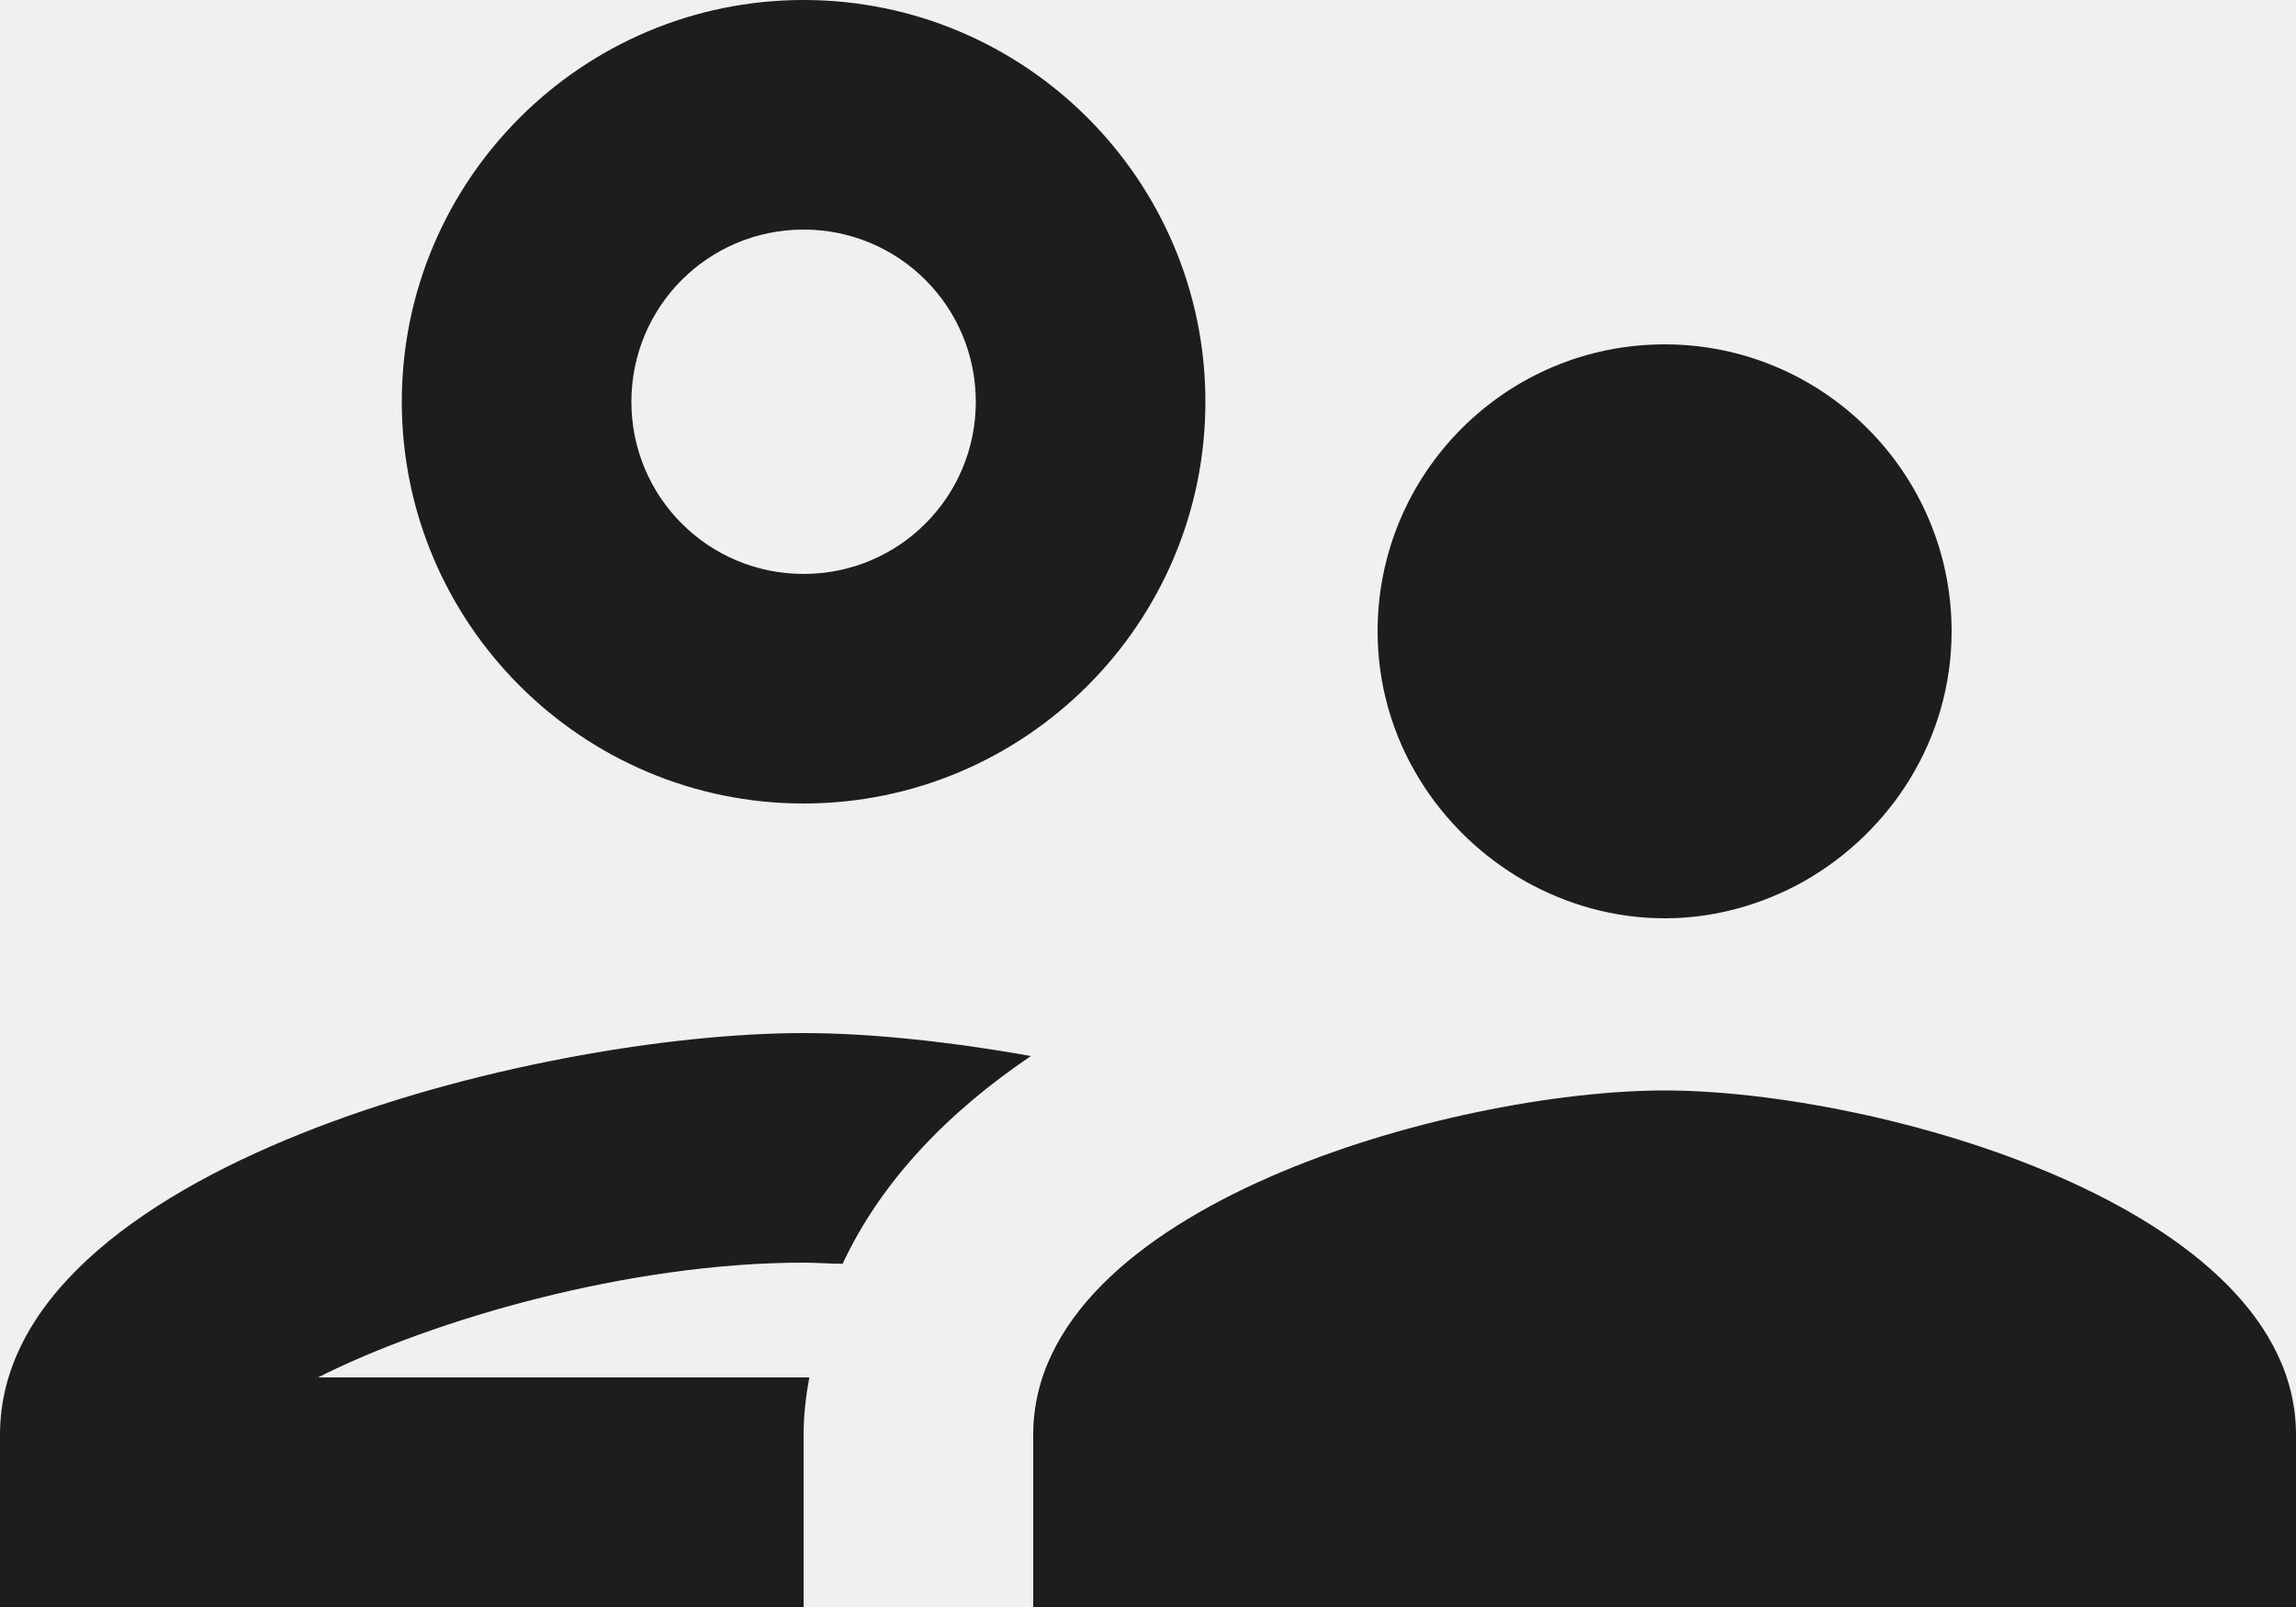
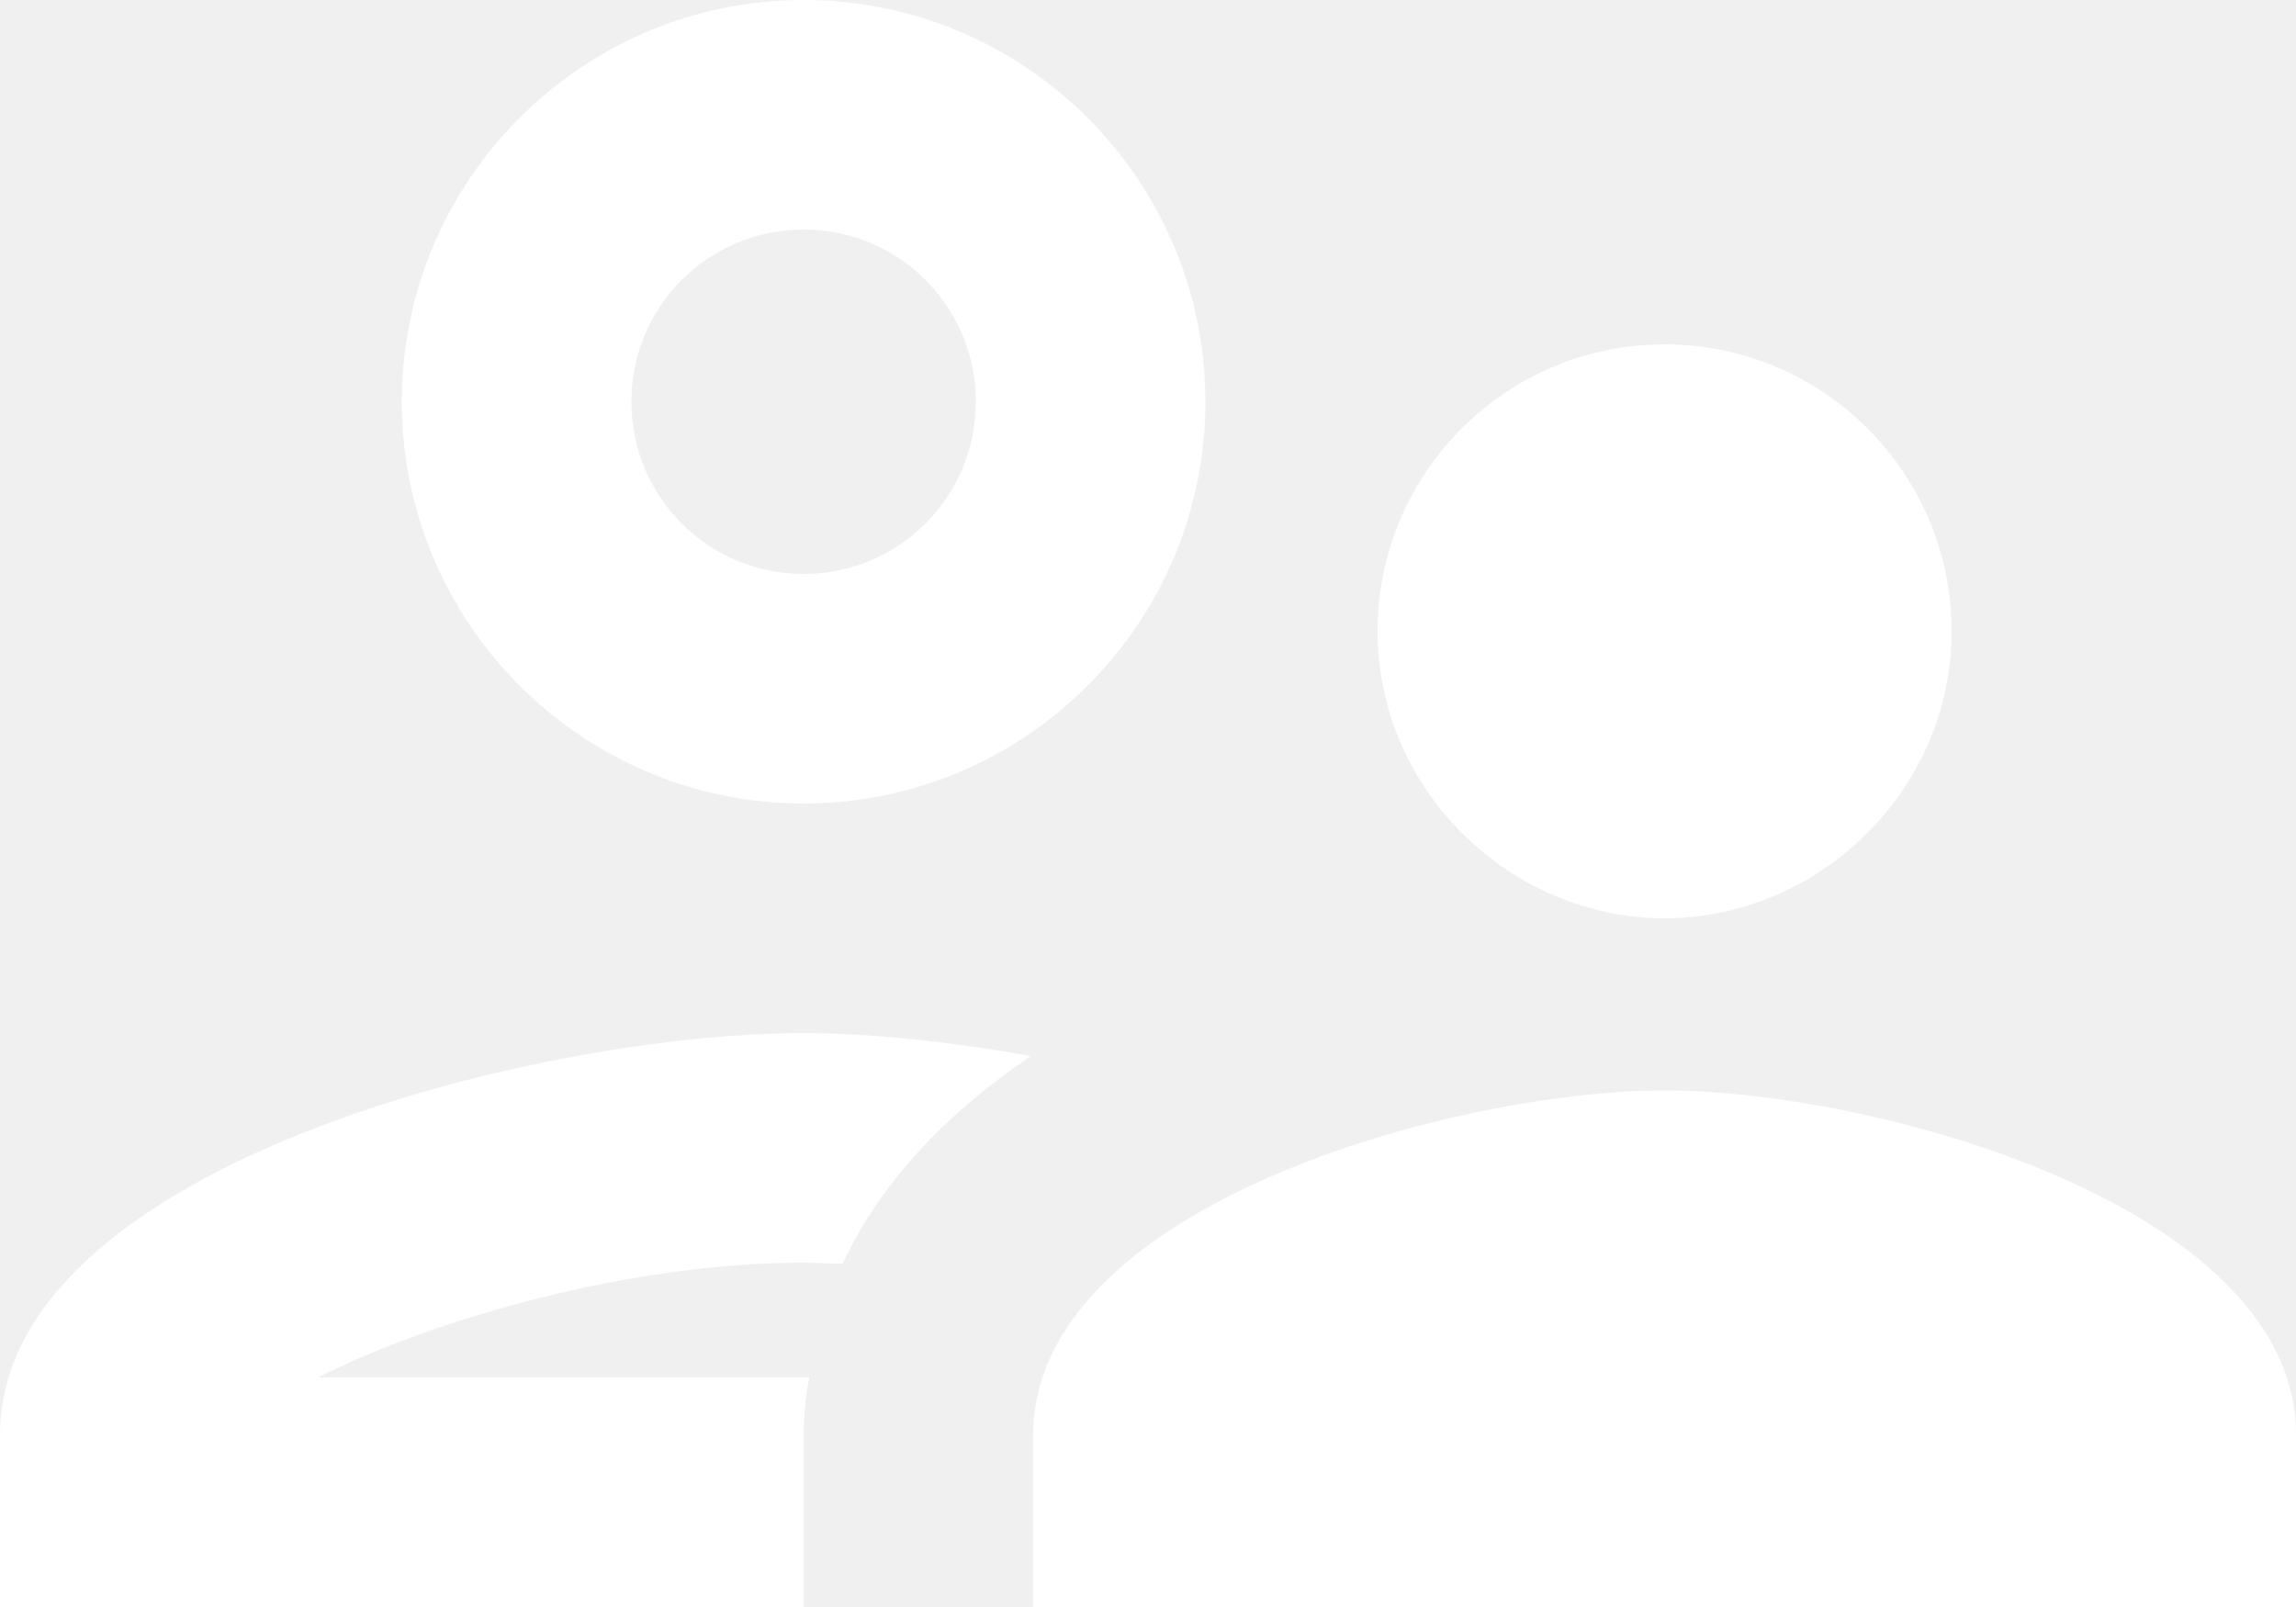
<svg xmlns="http://www.w3.org/2000/svg" width="20px" height="14px" viewBox="0 0 20 14" version="1.1">
  <g id="Icons" stroke="none" stroke-width="1" fill="none" fill-rule="evenodd">
    <g id="Outlined" transform="translate(-646, -467)">
      <g id="Action" transform="translate(100, 100)">
        <g id="Outlined-/-Action-/-supervisor_account" transform="translate(544, 362)">
          <g>
            <polygon id="Path" points="0 0 24 0 24 24 0 24" />
-             <path d="M9,12 C10.93,12 12.5,10.43 12.5,8.5 C12.5,6.57 10.93,5 9,5 C7.07,5 5.5,6.57 5.5,8.5 C5.5,10.43 7.07,12 9,12 Z M9,7 C9.83,7 10.5,7.67 10.5,8.5 C10.5,9.33 9.83,10 9,10 C8.17,10 7.5,9.33 7.5,8.5 C7.5,7.67 8.17,7 9,7 Z M9.05,17 L4.77,17 C5.76,16.5 7.47,16 9,16 C9.11,16 9.23,16.01 9.34,16.01 C9.68,15.28 10.27,14.68 10.98,14.2 C10.25,14.07 9.56,14 9,14 C6.66,14 2,15.17 2,17.5 L2,19 L9,19 L9,17.5 C9,17.33 9.02,17.16 9.05,17 Z M16.5,14.5 C14.66,14.5 11,15.51 11,17.5 L11,19 L22,19 L22,17.5 C22,15.51 18.34,14.5 16.5,14.5 Z M17.71,12.68 C18.47,12.25 19,11.44 19,10.5 C19,9.12 17.88,8 16.5,8 C15.12,8 14,9.12 14,10.5 C14,11.44 14.53,12.25 15.29,12.68 C15.65,12.88 16.06,13 16.5,13 C16.94,13 17.35,12.88 17.71,12.68 Z" id="🔹-Icon-Color" fill="#1D1D1D" />
+             <path d="M9,12 C10.93,12 12.5,10.43 12.5,8.5 C12.5,6.57 10.93,5 9,5 C7.07,5 5.5,6.57 5.5,8.5 C5.5,10.43 7.07,12 9,12 Z M9,7 C9.83,7 10.5,7.67 10.5,8.5 C10.5,9.33 9.83,10 9,10 C8.17,10 7.5,9.33 7.5,8.5 C7.5,7.67 8.17,7 9,7 Z M9.05,17 L4.77,17 C5.76,16.5 7.47,16 9,16 C9.11,16 9.23,16.01 9.34,16.01 C9.68,15.28 10.27,14.68 10.98,14.2 C10.25,14.07 9.56,14 9,14 C6.66,14 2,15.17 2,17.5 L2,19 L9,19 L9,17.5 C9,17.33 9.02,17.16 9.05,17 Z M16.5,14.5 C14.66,14.5 11,15.51 11,17.5 L11,19 L22,19 L22,17.5 C22,15.51 18.34,14.5 16.5,14.5 Z M17.71,12.68 C18.47,12.25 19,11.44 19,10.5 C19,9.12 17.88,8 16.5,8 C15.12,8 14,9.12 14,10.5 C14,11.44 14.53,12.25 15.29,12.68 C15.65,12.88 16.06,13 16.5,13 C16.94,13 17.35,12.88 17.71,12.68 Z" id="🔹-Icon-Color" fill="#fff" />
          </g>
        </g>
      </g>
    </g>
  </g>
</svg>
